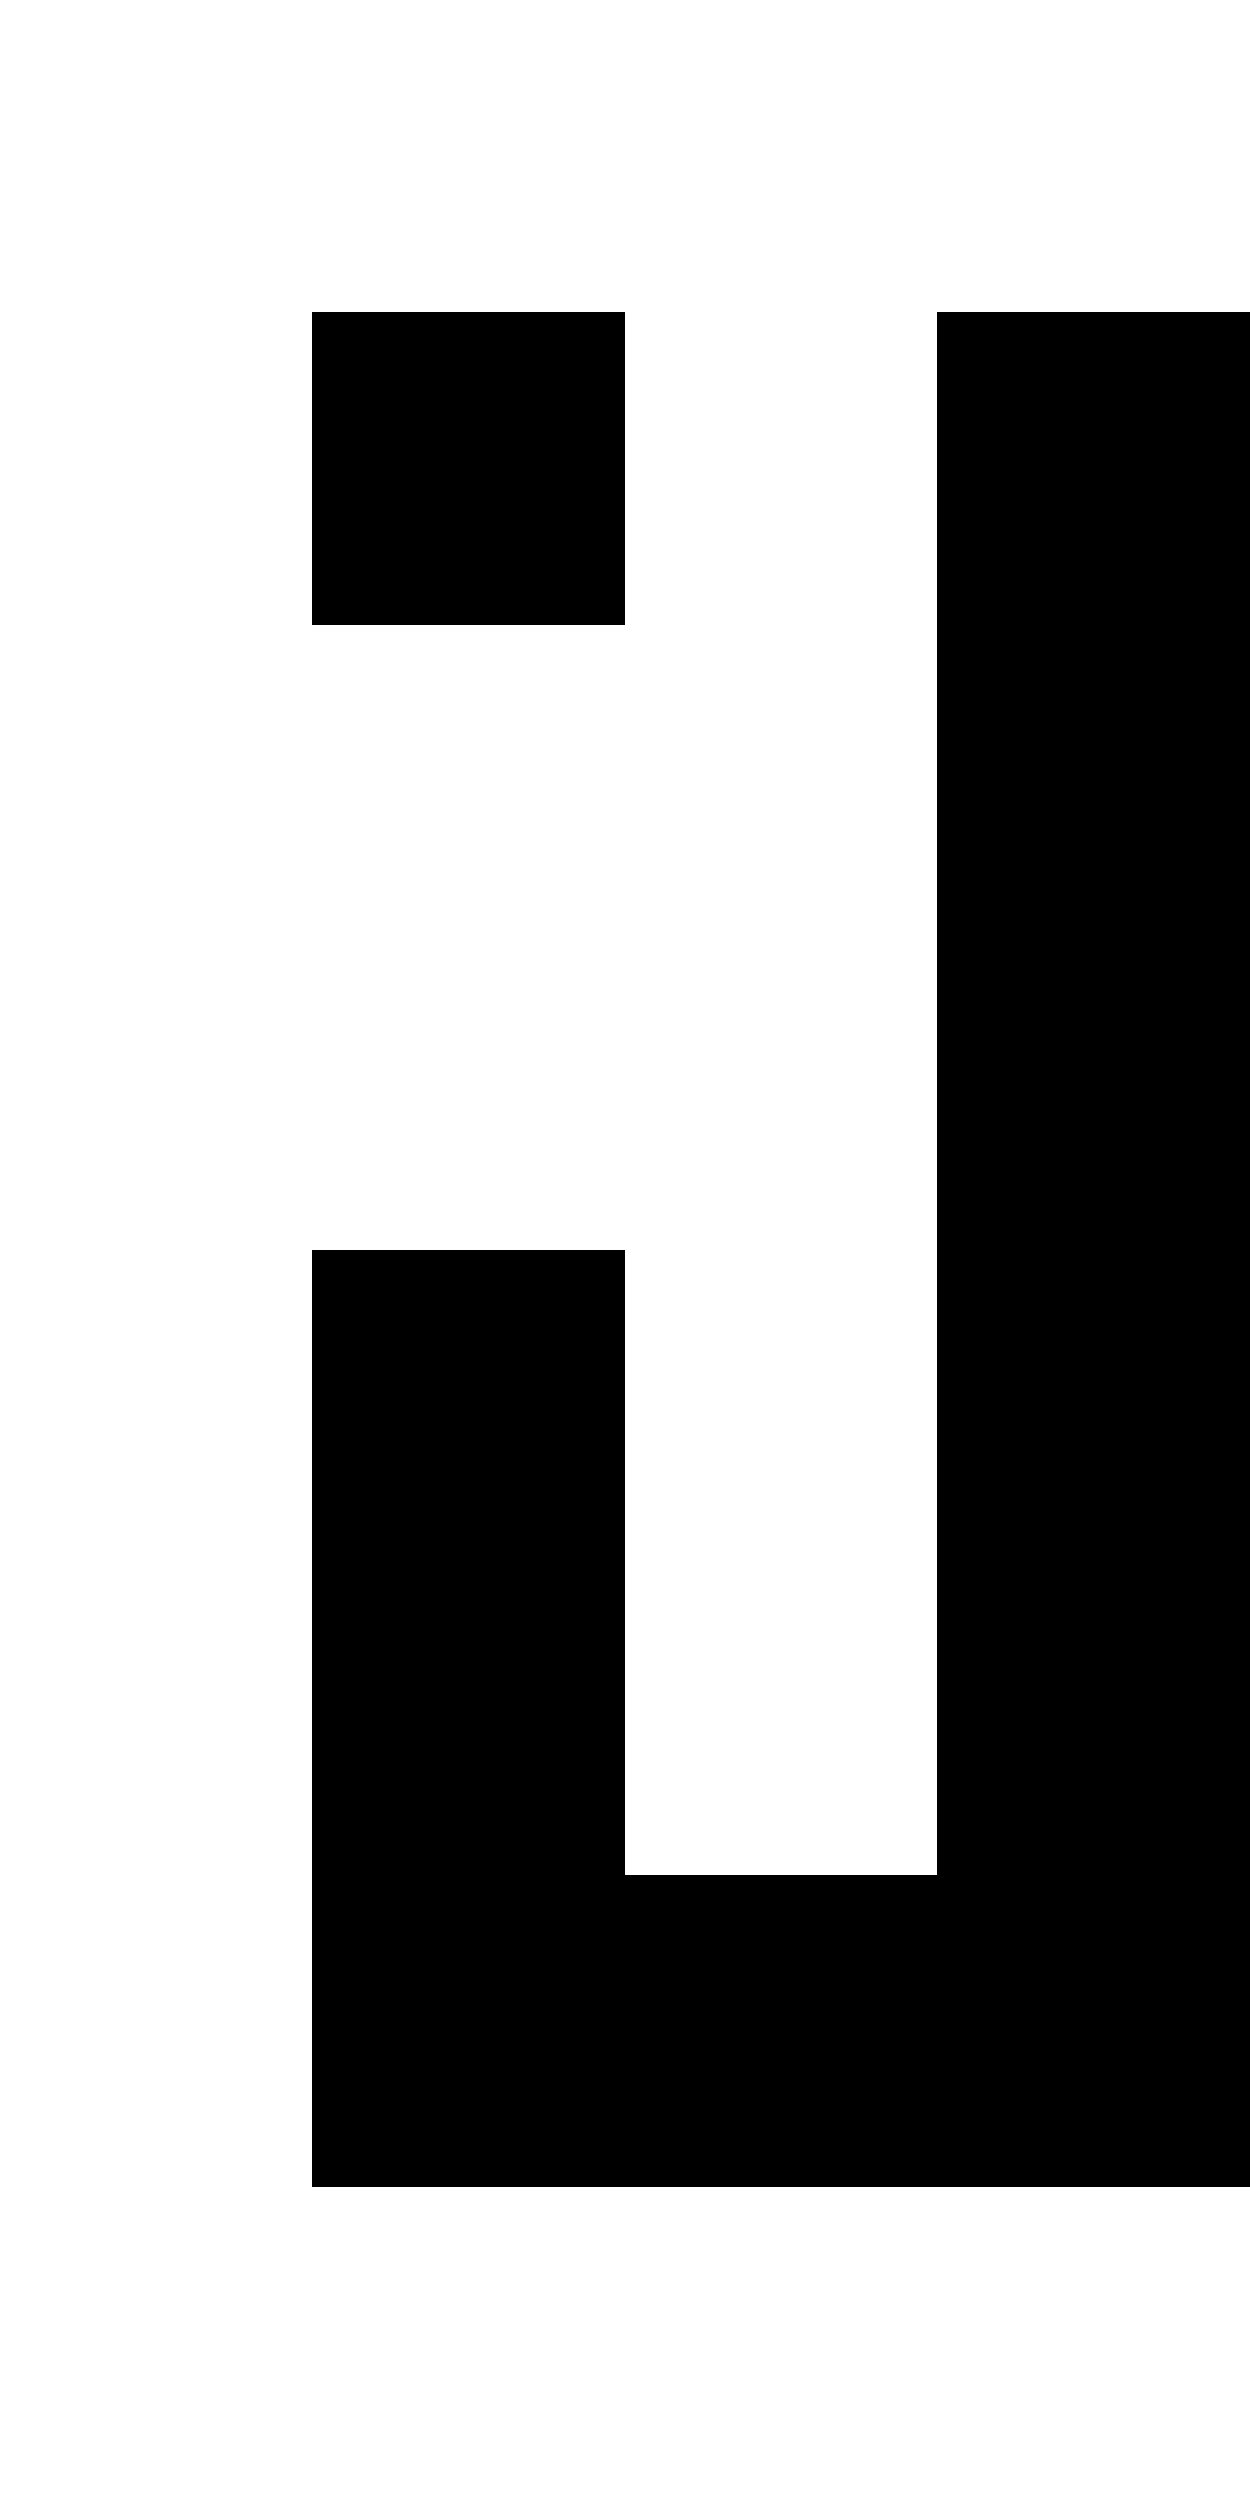
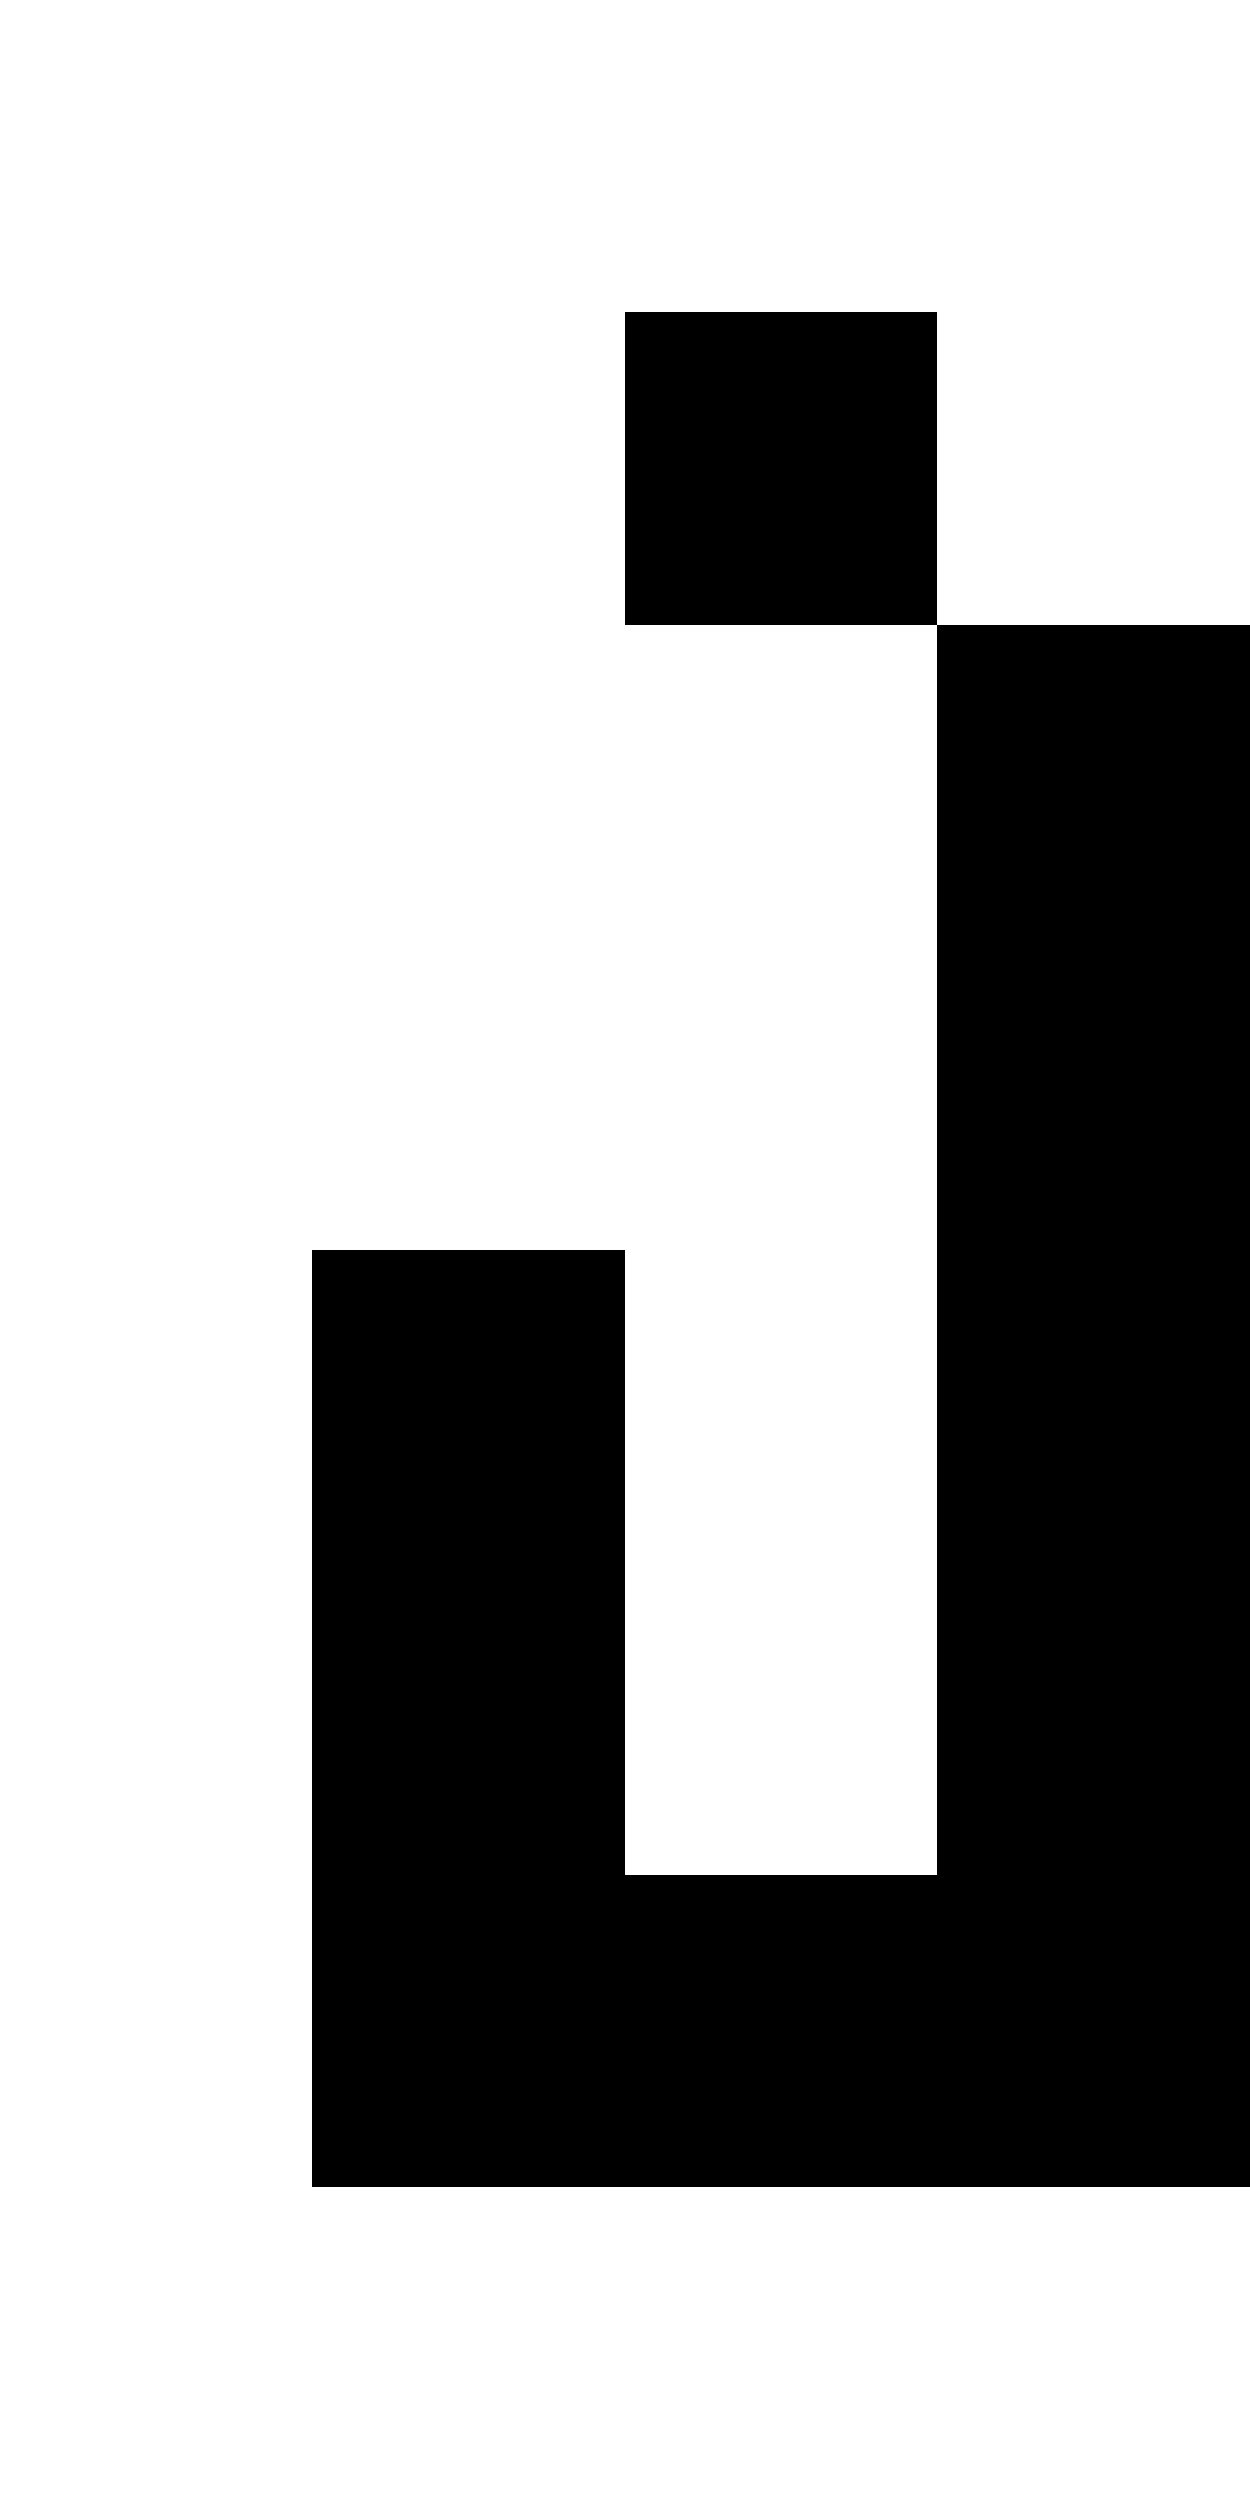
<svg xmlns="http://www.w3.org/2000/svg" baseProfile="full" height="32px" version="1.1" width="16px">
  <defs />
  <rect fill="rgb(255,255,255)" height="4px" shape-rendering="crispEdges" width="4px" x="0px" y="4px" />
  <rect fill="rgb(255,255,255)" height="4px" shape-rendering="crispEdges" width="4px" x="0px" y="8px" />
  <rect fill="rgb(255,255,255)" height="4px" shape-rendering="crispEdges" width="4px" x="0px" y="12px" />
  <rect fill="rgb(255,255,255)" height="4px" shape-rendering="crispEdges" width="4px" x="0px" y="16px" />
  <rect fill="rgb(255,255,255)" height="4px" shape-rendering="crispEdges" width="4px" x="0px" y="20px" />
-   <rect fill="rgb(0,0,0)" height="4px" shape-rendering="crispEdges" width="4px" x="4px" y="4px" />
+   <rect fill="rgb(255,255,255)" height="4px" shape-rendering="crispEdges" width="4px" x="4px" y="4px" />
  <rect fill="rgb(255,255,255)" height="4px" shape-rendering="crispEdges" width="4px" x="4px" y="8px" />
  <rect fill="rgb(255,255,255)" height="4px" shape-rendering="crispEdges" width="4px" x="4px" y="12px" />
  <rect fill="rgb(0,0,0)" height="4px" shape-rendering="crispEdges" width="4px" x="4px" y="16px" />
  <rect fill="rgb(0,0,0)" height="4px" shape-rendering="crispEdges" width="4px" x="4px" y="20px" />
  <rect fill="rgb(0,0,0)" height="4px" shape-rendering="crispEdges" width="4px" x="4px" y="24px" />
-   <rect fill="rgb(255,255,255)" height="4px" shape-rendering="crispEdges" width="4px" x="8px" y="4px" />
+   <rect fill="rgb(0,0,0)" height="4px" shape-rendering="crispEdges" width="4px" x="8px" y="4px" />
  <rect fill="rgb(255,255,255)" height="4px" shape-rendering="crispEdges" width="4px" x="8px" y="8px" />
  <rect fill="rgb(255,255,255)" height="4px" shape-rendering="crispEdges" width="4px" x="8px" y="12px" />
  <rect fill="rgb(255,255,255)" height="4px" shape-rendering="crispEdges" width="4px" x="8px" y="16px" />
  <rect fill="rgb(255,255,255)" height="4px" shape-rendering="crispEdges" width="4px" x="8px" y="20px" />
  <rect fill="rgb(0,0,0)" height="4px" shape-rendering="crispEdges" width="4px" x="8px" y="24px" />
-   <rect fill="rgb(0,0,0)" height="4px" shape-rendering="crispEdges" width="4px" x="12px" y="4px" />
  <rect fill="rgb(0,0,0)" height="4px" shape-rendering="crispEdges" width="4px" x="12px" y="8px" />
  <rect fill="rgb(0,0,0)" height="4px" shape-rendering="crispEdges" width="4px" x="12px" y="12px" />
  <rect fill="rgb(0,0,0)" height="4px" shape-rendering="crispEdges" width="4px" x="12px" y="16px" />
  <rect fill="rgb(0,0,0)" height="4px" shape-rendering="crispEdges" width="4px" x="12px" y="20px" />
  <rect fill="rgb(0,0,0)" height="4px" shape-rendering="crispEdges" width="4px" x="12px" y="24px" />
</svg>
